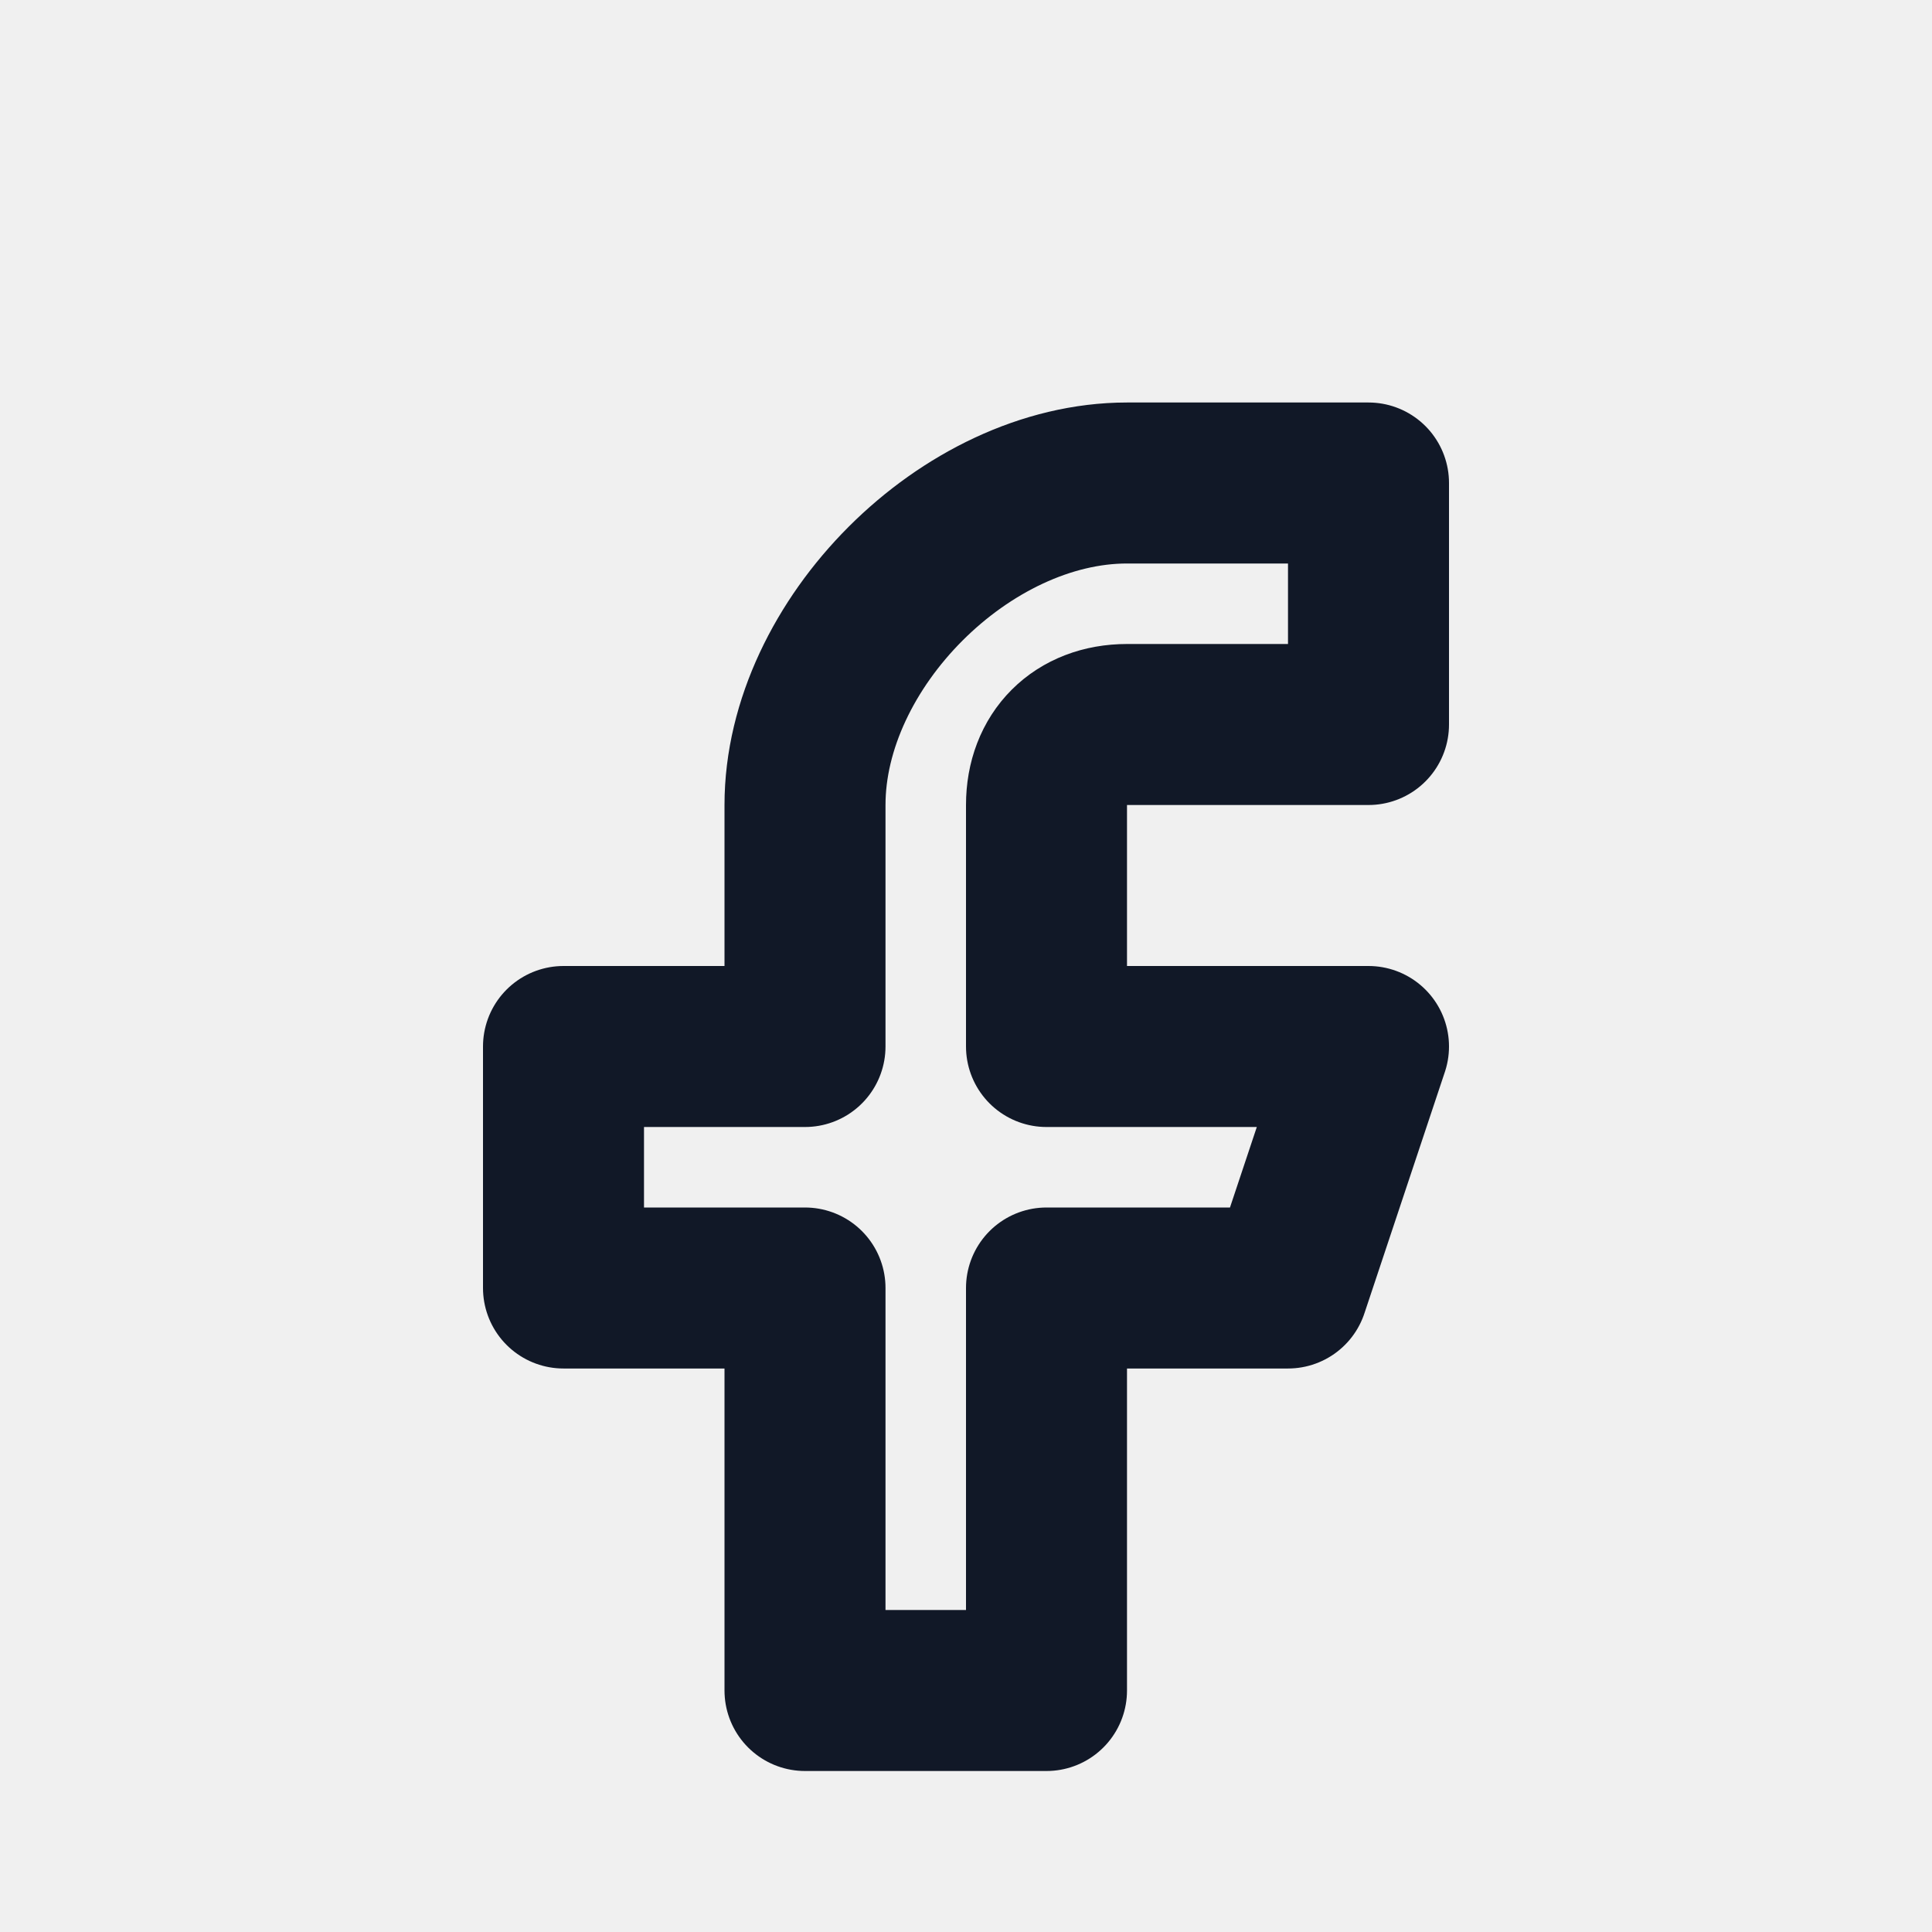
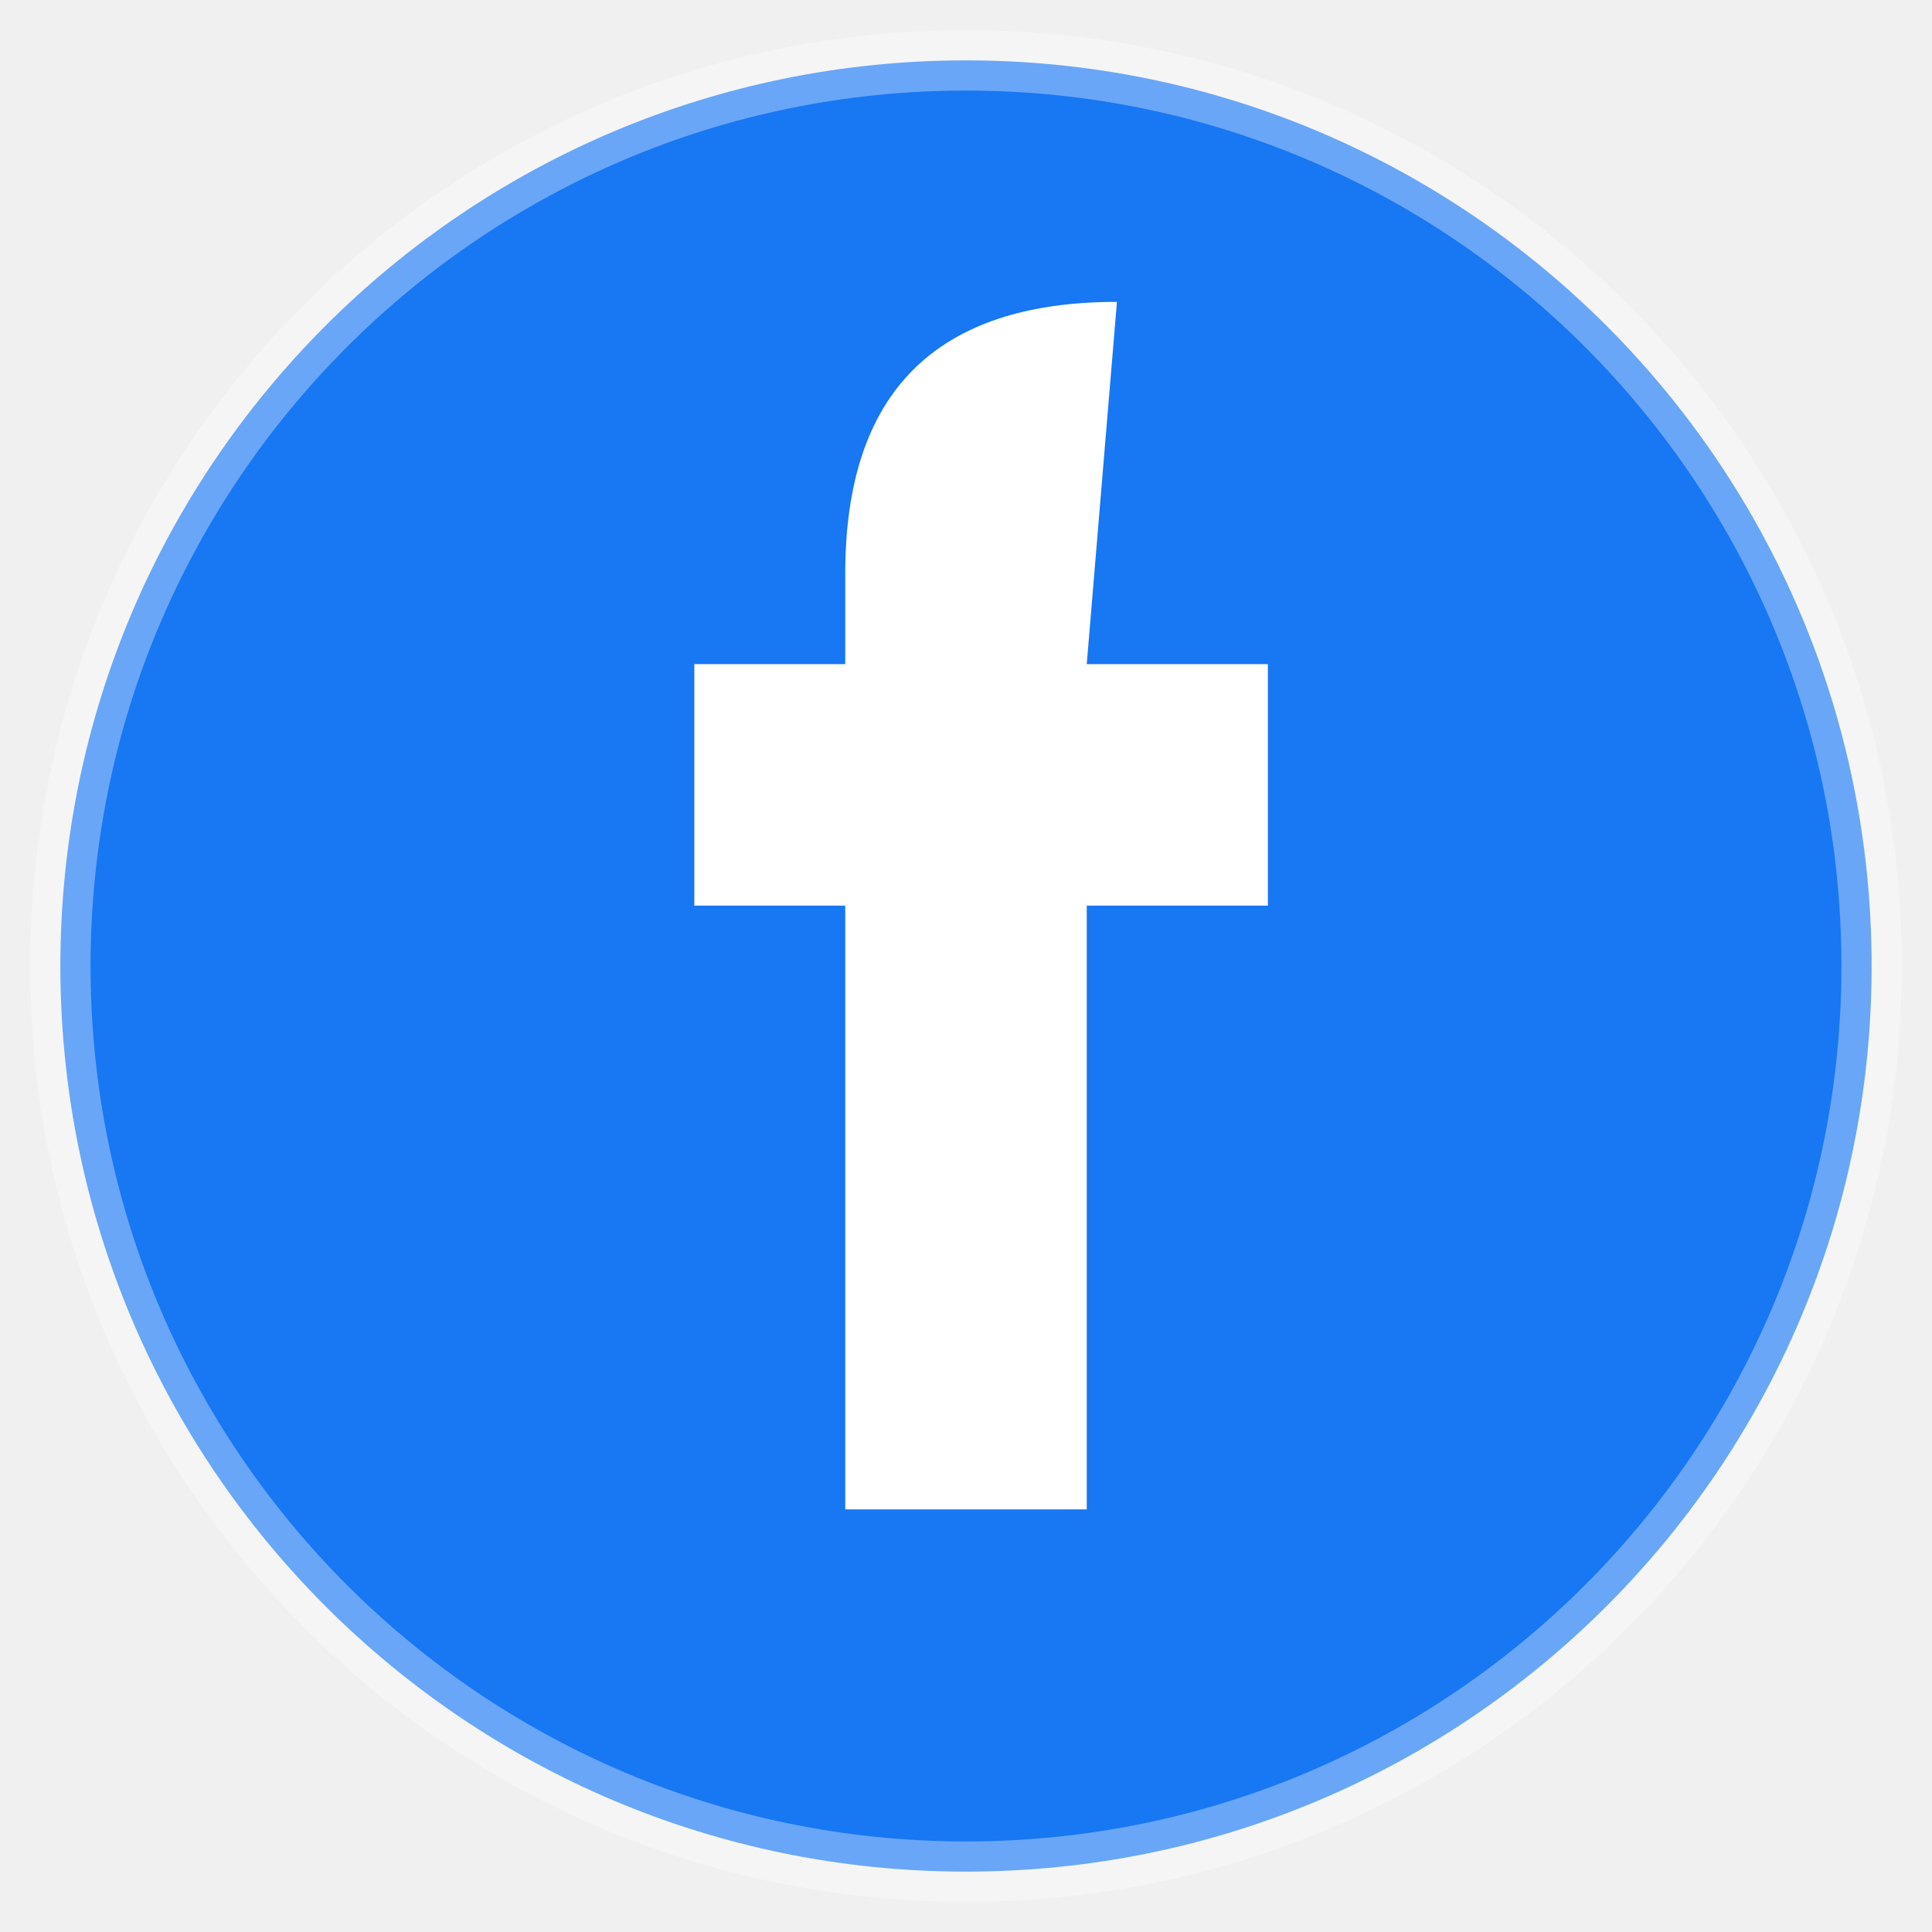
- <svg xmlns="http://www.w3.org/2000/svg" viewBox="0 0 24 24" fill="none" stroke="#111827" stroke-width="2" stroke-linecap="round" stroke-linejoin="round">
-   <path d="M14 9h3V6h-3c-2 0-4 2-4 4v3H7v3h3v5h3v-5h3l1-3h-4v-3c0-.6.4-1 1-1z" />
+ <svg xmlns="http://www.w3.org/2000/svg" viewBox="0 0 64 64">
+   <circle cx="32" cy="32" r="30" fill="#1877f2" />
+   <circle cx="32" cy="32" r="30" fill="none" stroke="rgba(255,255,255,.35)" stroke-width="2" />
+   <path d="M36 22h6v8h-6v20h-8V30h-5v-8h5v-3c0-6 3-9 9-9z" fill="#fff" />
</svg>
